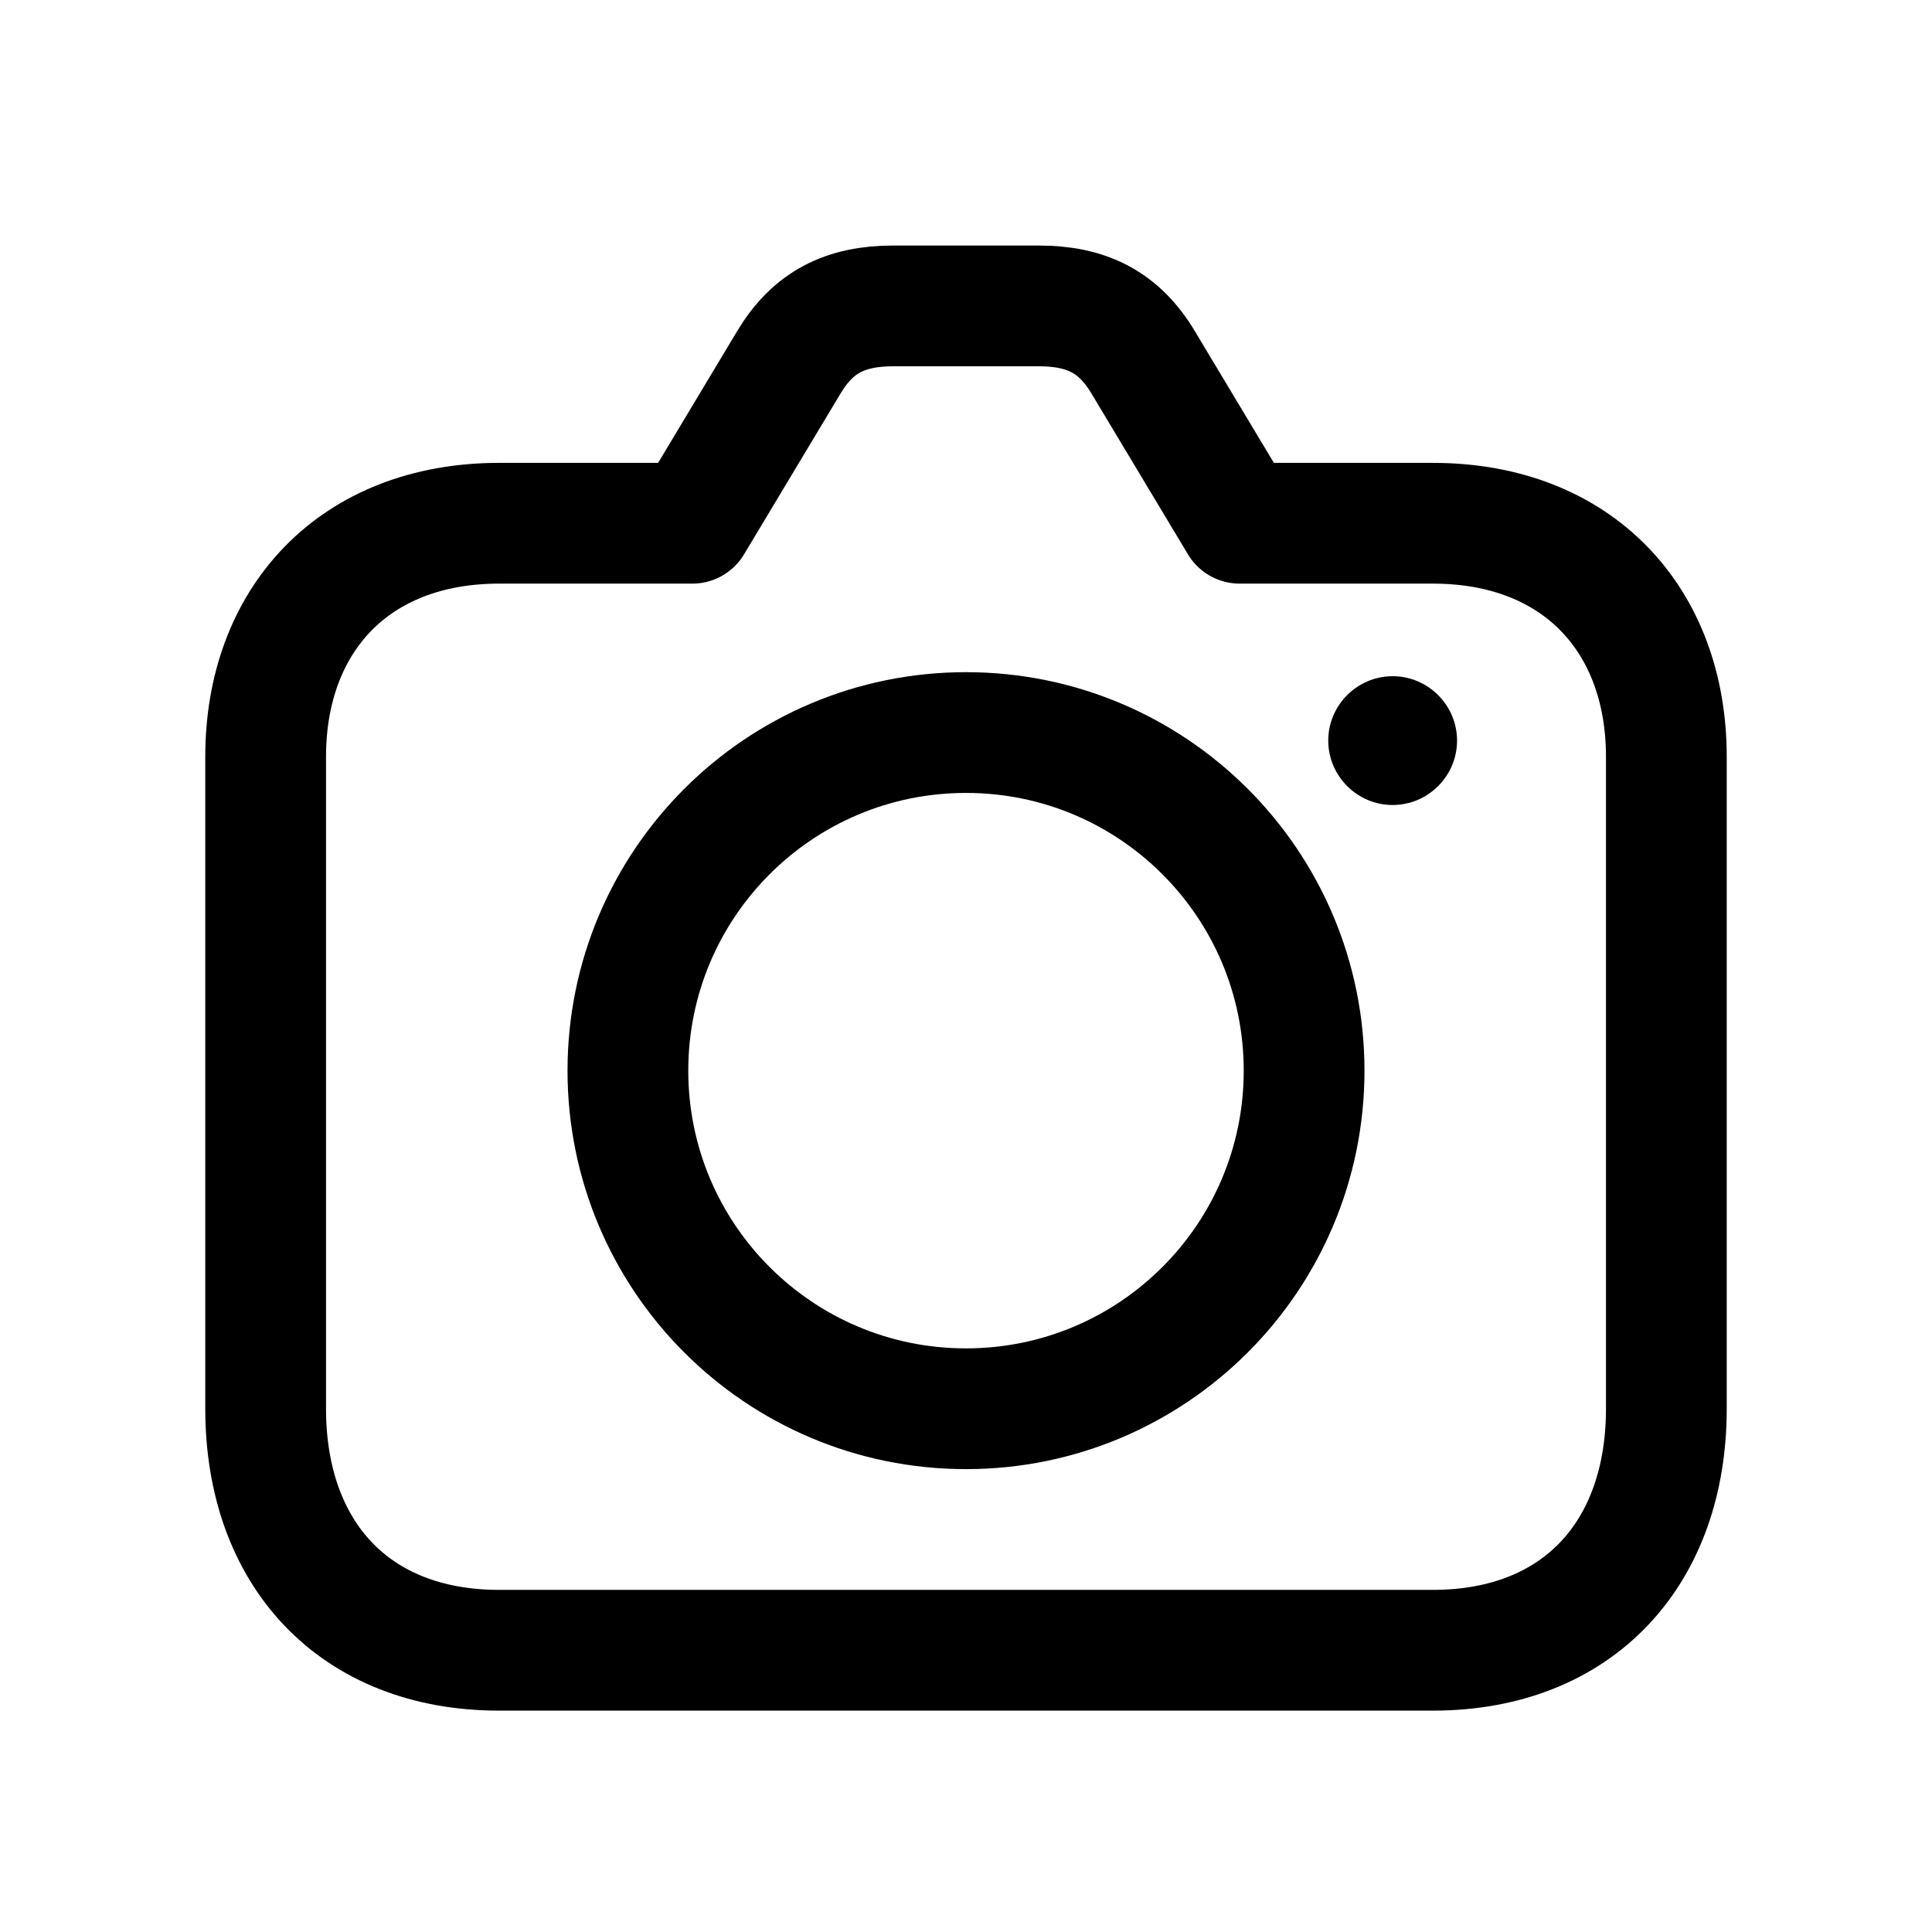
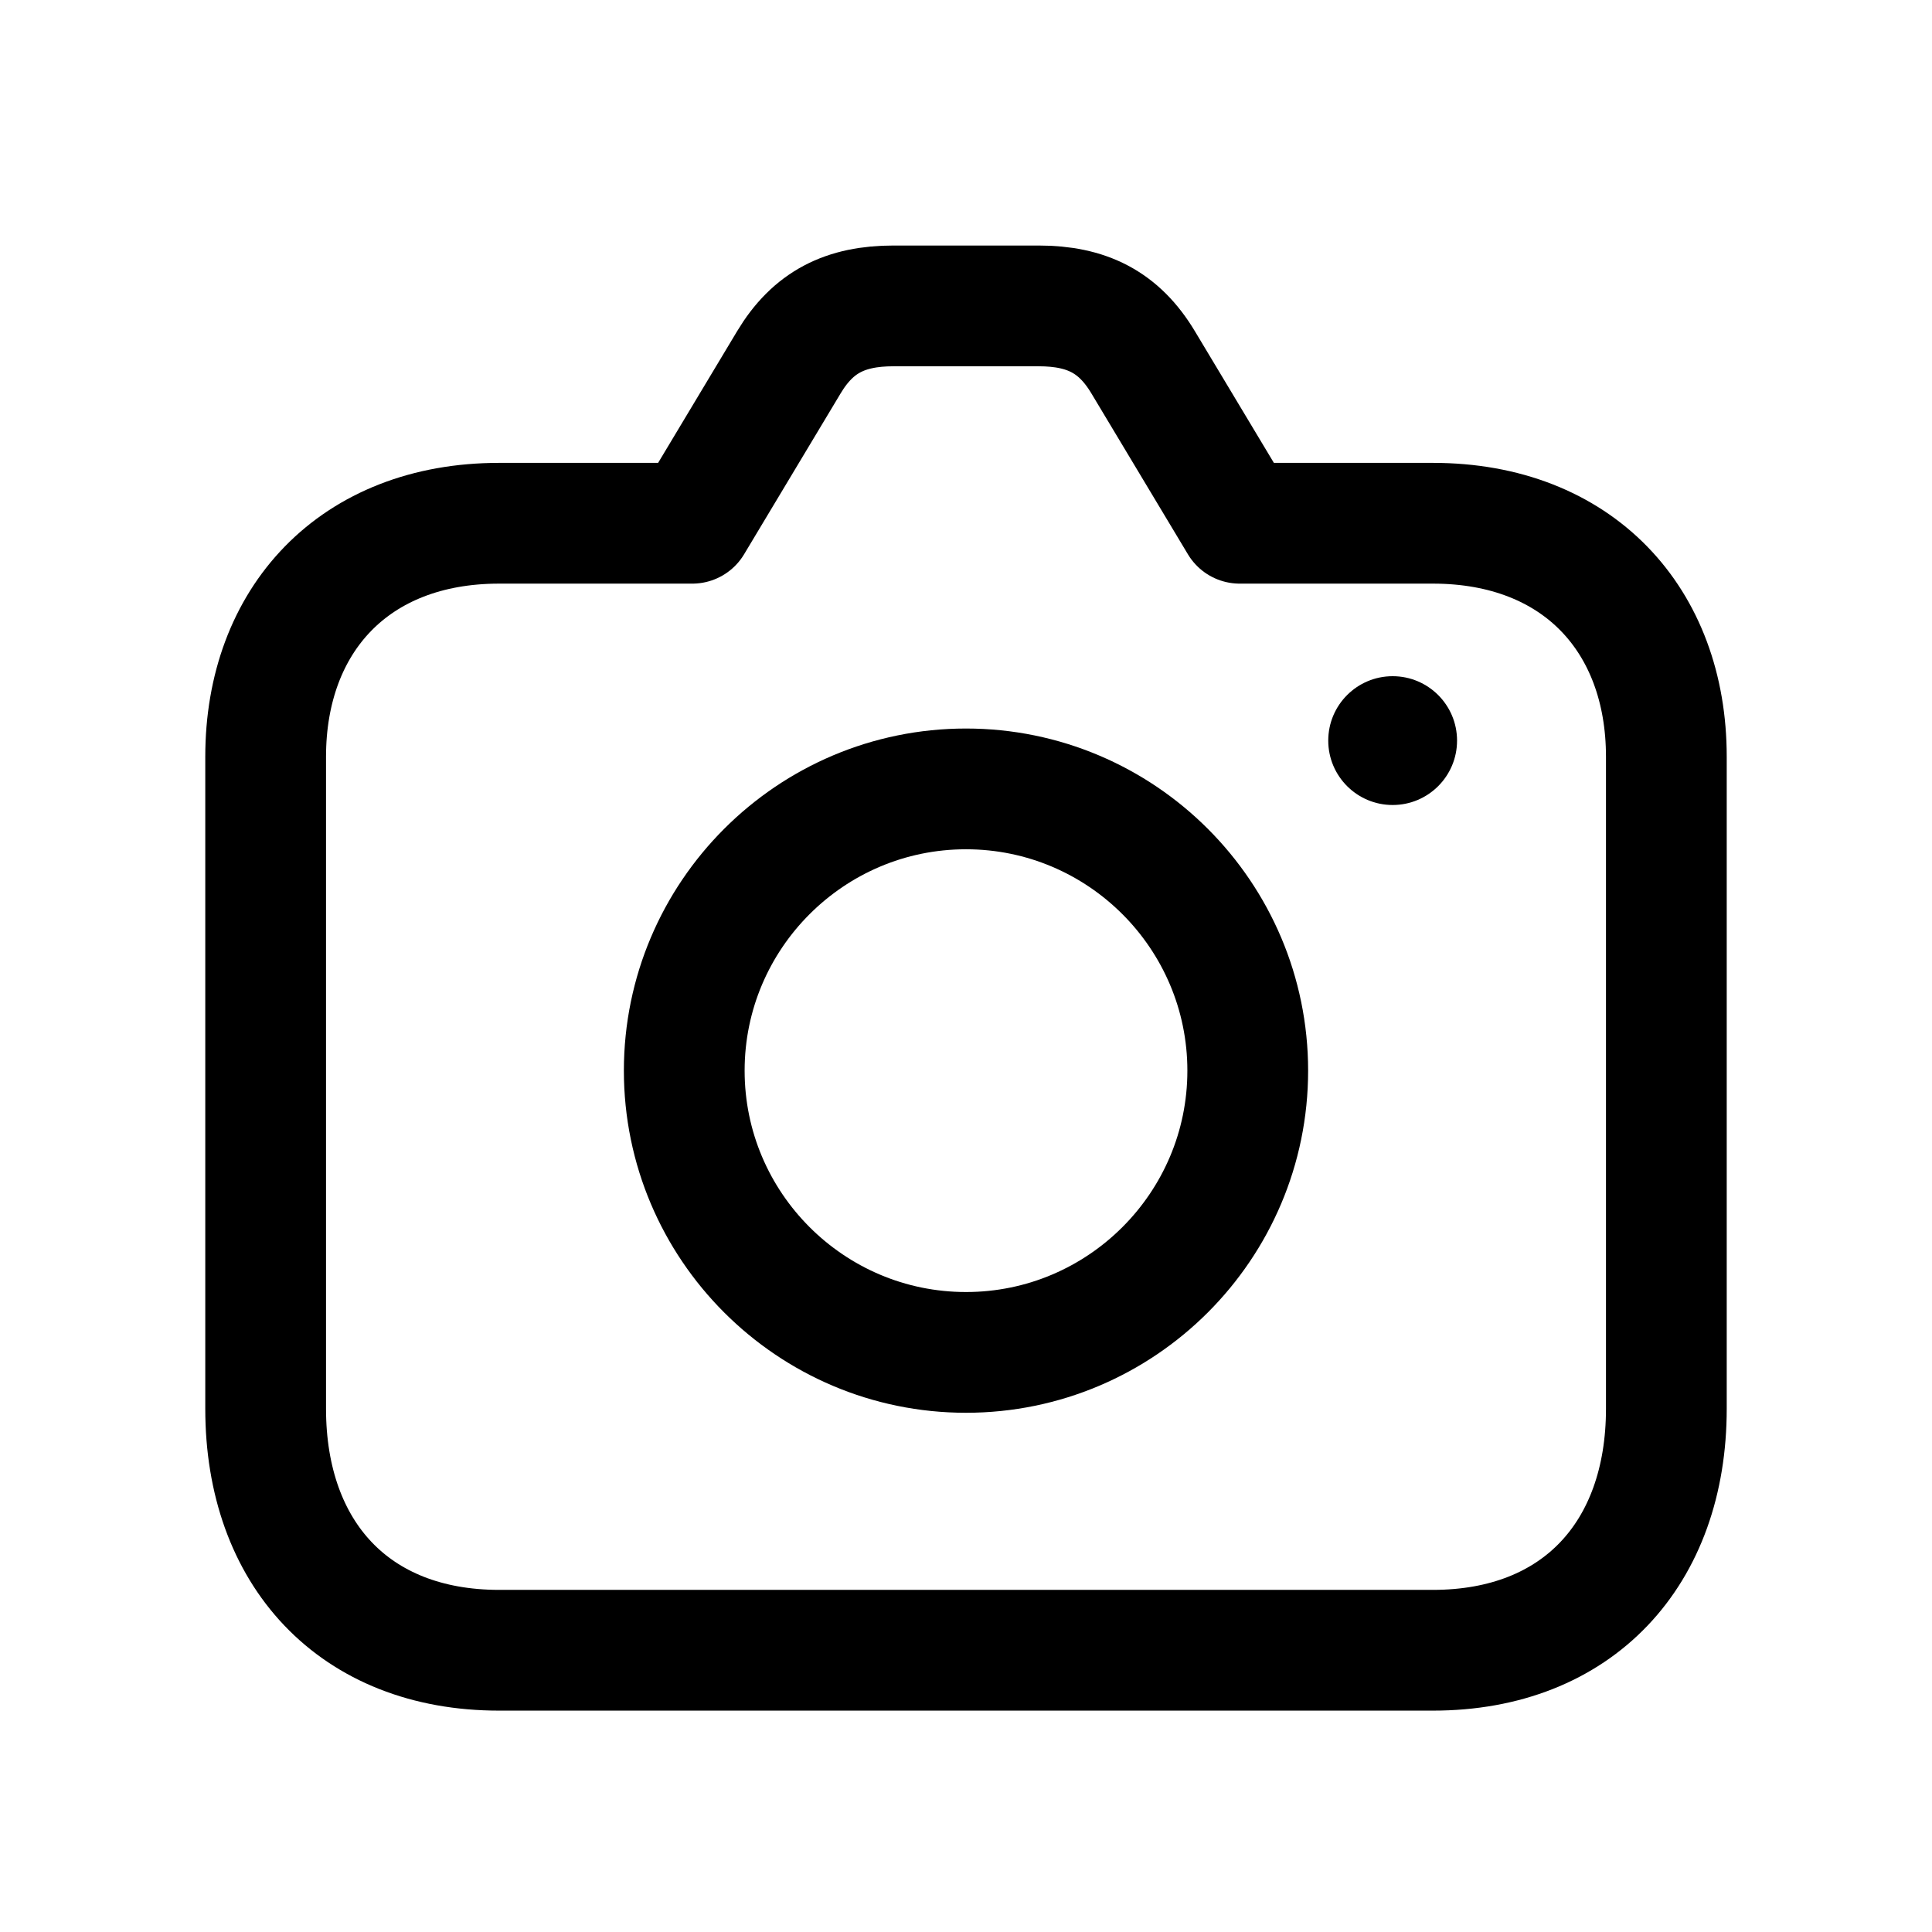
<svg xmlns="http://www.w3.org/2000/svg" width="24" height="24" viewBox="0 0 24 24">
-   <g fill="none" stroke="#000" stroke-width="1.5" stroke-linecap="round" stroke-linejoin="round">
-     <path d="M6.2,6.5 H8.6 L9.8,4.5 C10.1,4 10.5,3.8 11.1,3.8 H12.9 C13.5,3.8 13.9,4 14.2,4.5 L15.4,6.5 H17.8 C19.6,6.5 20.7,7.7 20.7,9.4 V17.5 C20.7,19.3 19.6,20.5 17.8,20.5 H6.2 C4.4,20.5 3.3,19.3 3.3,17.5 V9.4 C3.3,7.7 4.4,6.5 6.2,6.5 Z" />
-     <path d="M16.2,13.3 C16.2,15.62 14.32,17.5 12,17.5 C9.68,17.5 7.8,15.62 7.8,13.3 C7.8,10.98 9.68,9.1 12,9.1 C14.32,9.1 16.2,10.98 16.2,13.3 Z" />
-   </g>
-   <path d="M18.1,9.2 C18.1,9.64 17.74,10 17.3,10 C16.86,10 16.5,9.64 16.5,9.2 C16.5,8.76 16.86,8.4 17.3,8.4 C17.74,8.4 18.1,8.76 18.1,9.2 Z" fill="#000" />
+   <path d="M6.2 6.5 H8.6 L9.8 4.5 C10.1 4 10.5 3.8 11.1 3.8 H12.9 C13.5 3.8 13.9 4 14.2 4.5 L15.4 6.5 H17.8 C19.6 6.5 20.7 7.7 20.7 9.4 V17.5 C20.7 19.3 19.6 20.5 17.8 20.5 H6.2 C4.4 20.5 3.3 19.3 3.3 17.5 V9.4 C3.3 7.7 4.4 6.5 6.2 6.5 Z" fill="none" stroke="#000" stroke-width="1.5" stroke-linecap="round" stroke-linejoin="round" />
+   <path d="M15.5 13.3 C15.5 15.23 13.93 16.8 12 16.8 C10.07 16.8 8.5 15.23 8.5 13.3 C8.5 11.37 10.07 9.8 12 9.8 C13.93 9.8 15.5 11.37 15.5 13.3 Z" fill="none" stroke="#000" stroke-width="1.5" stroke-linecap="round" stroke-linejoin="round" />
+   <path d="M18.1 9.2 A0.8 0.8 0 1 1 16.5 9.2 A0.8 0.8 0 1 1 18.1 9.2 Z" fill="#000" stroke="none" stroke-width="0" stroke-linecap="round" stroke-linejoin="round" />
</svg>
